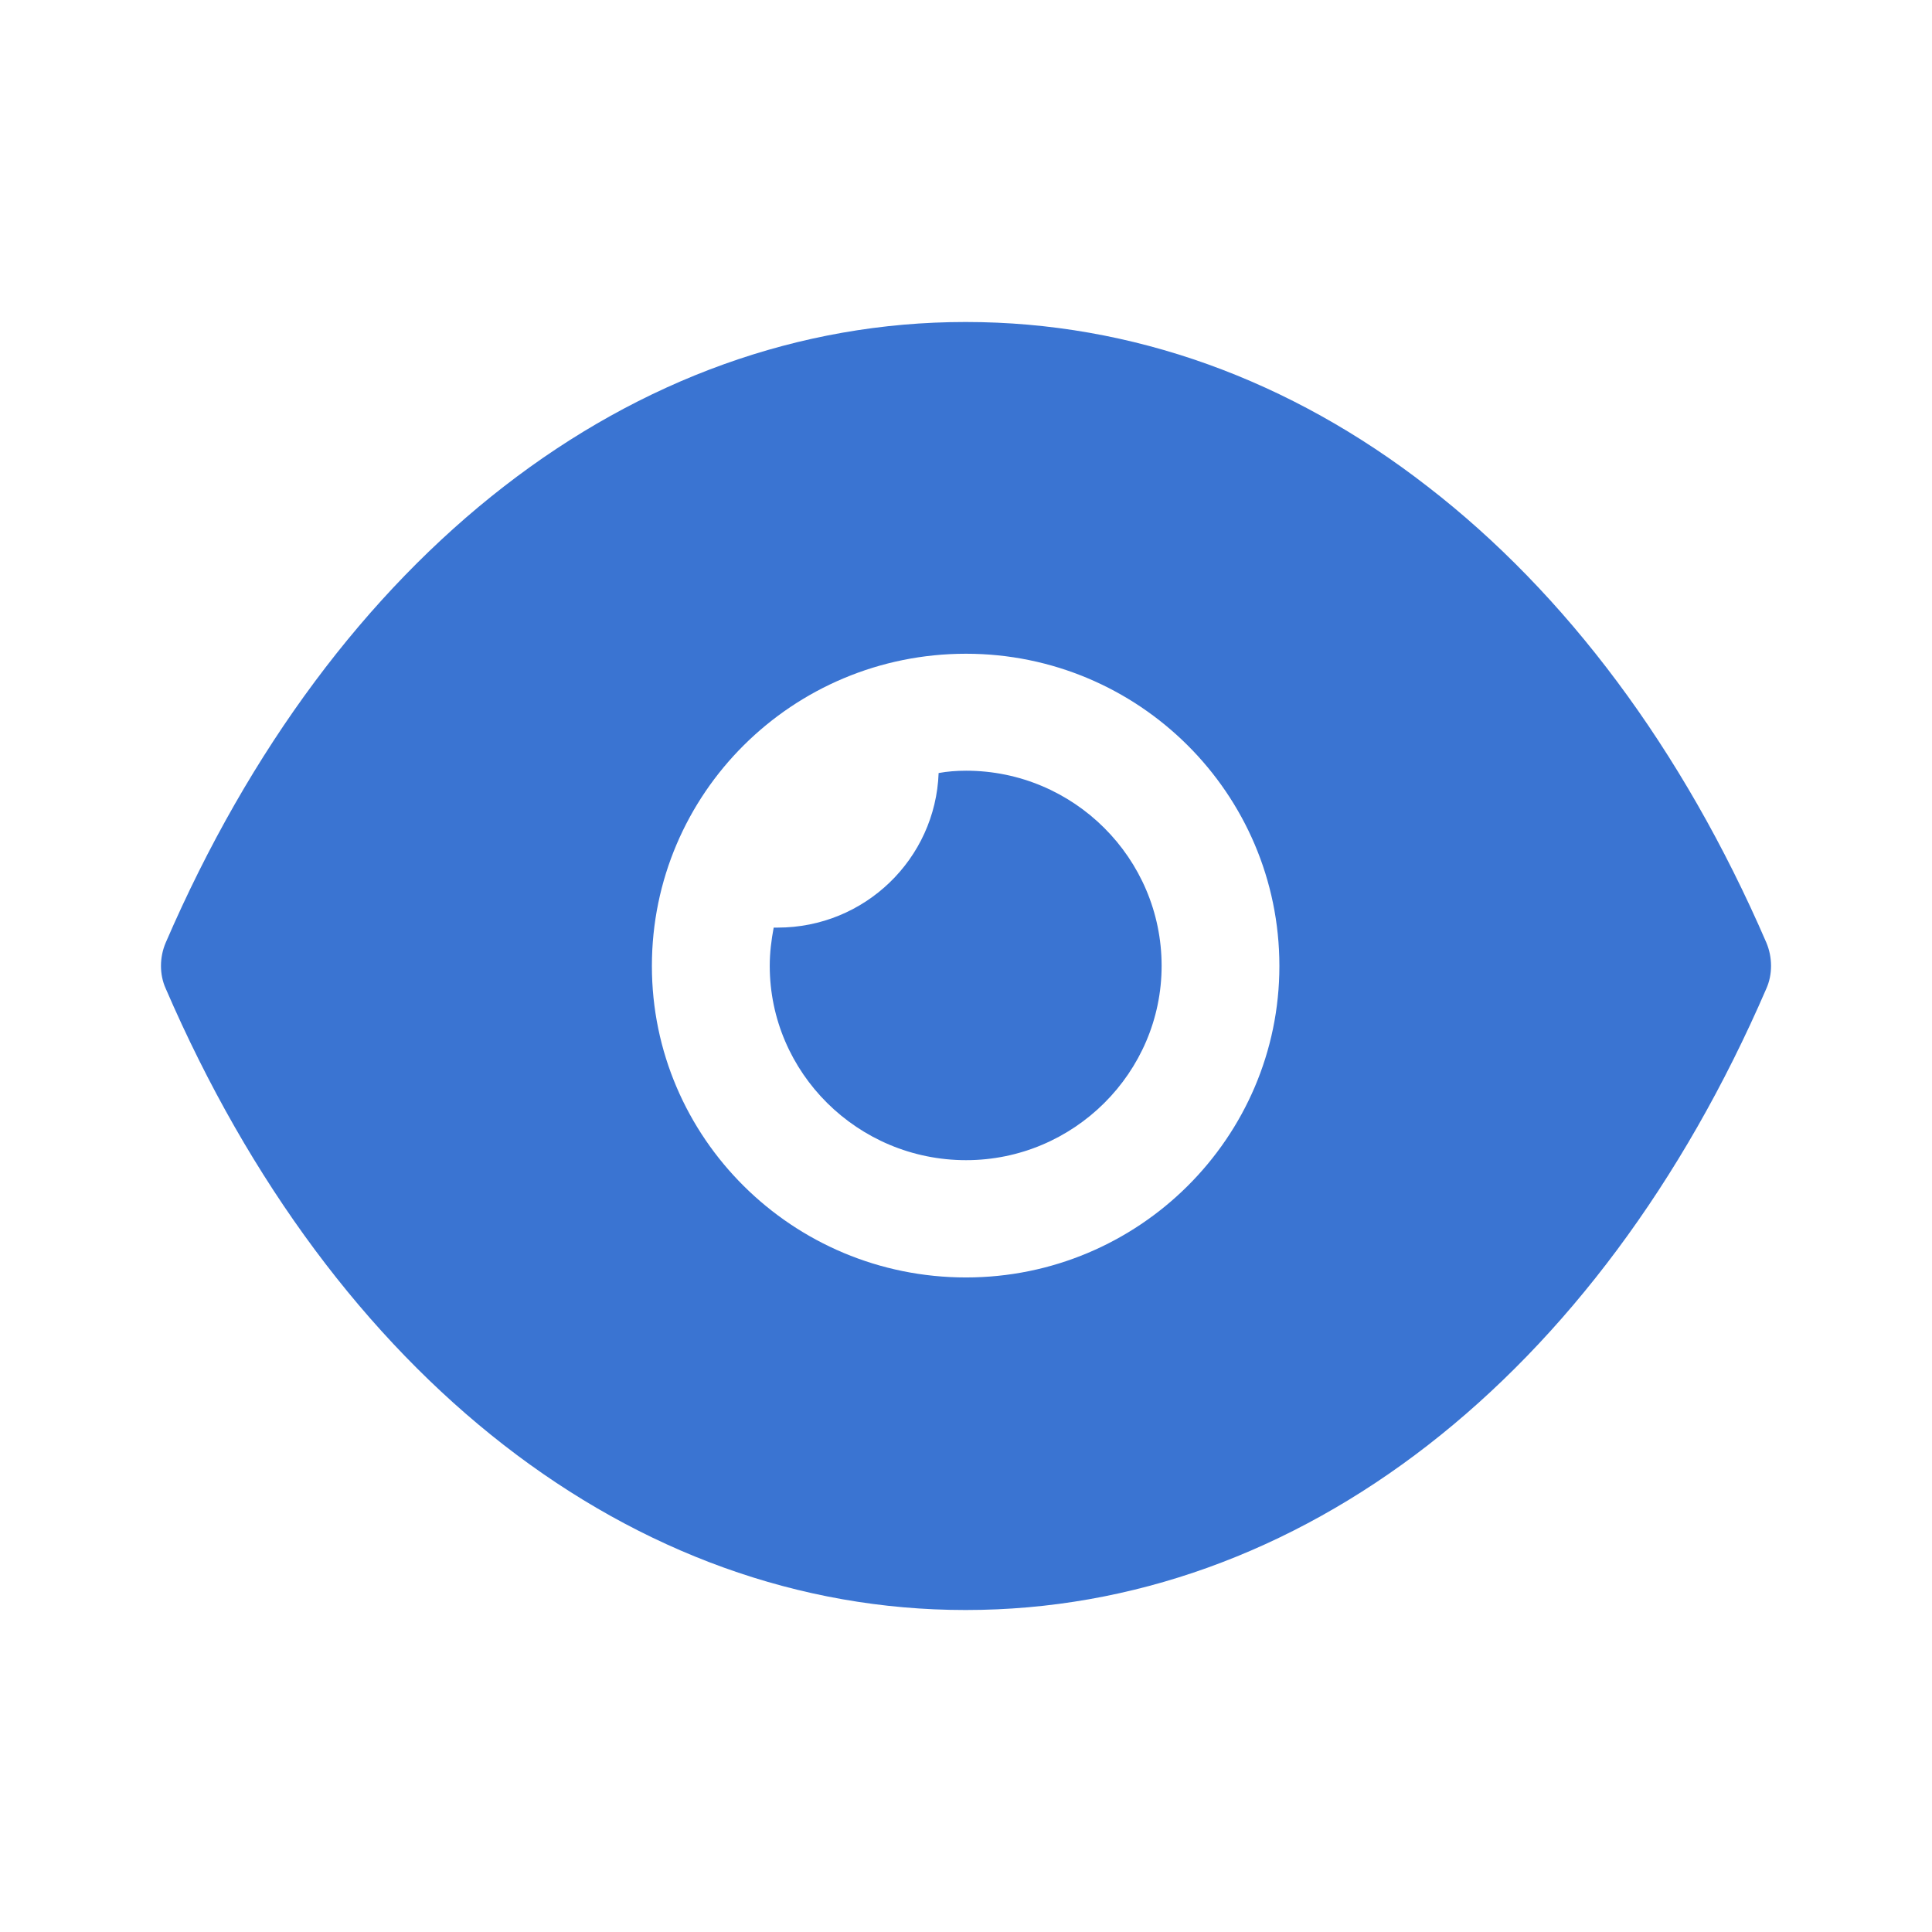
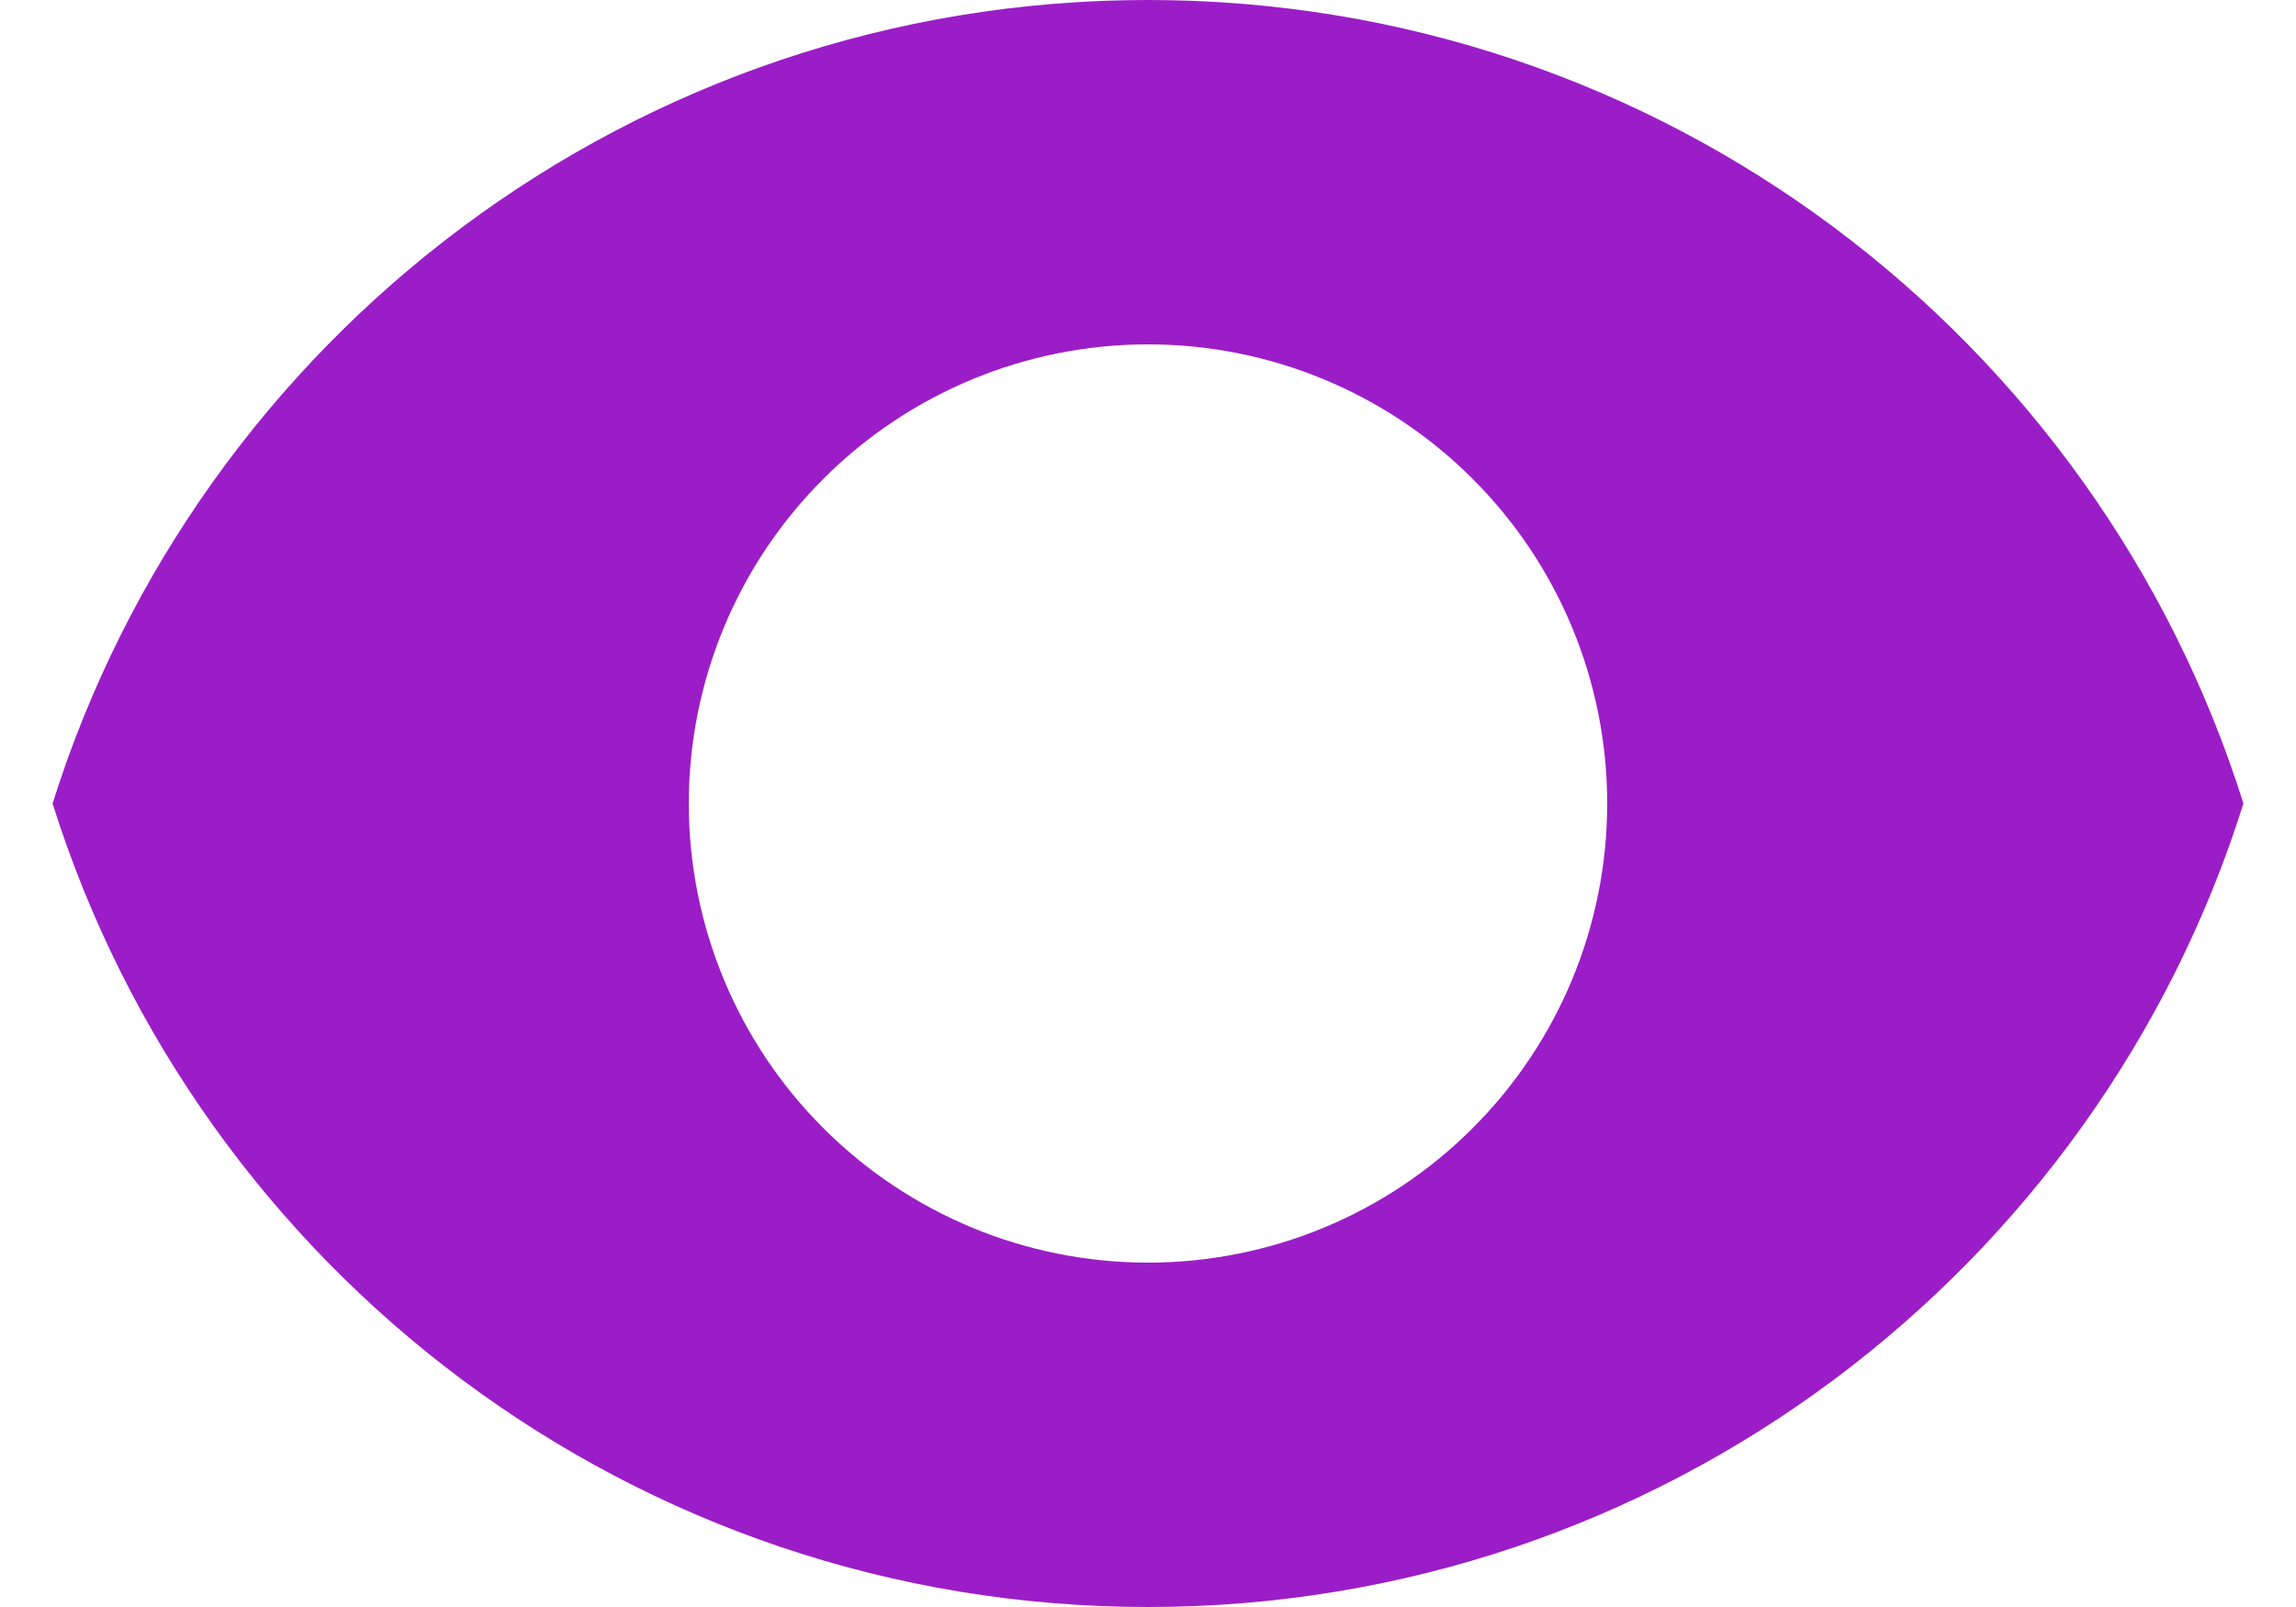
- <svg xmlns="http://www.w3.org/2000/svg" width="24" height="24" viewBox="0 0 24 24" fill="none">
-   <path fill-rule="evenodd" clip-rule="evenodd" d="M8.098 12C8.098 14.133 9.844 15.869 12 15.869C14.146 15.869 15.893 14.133 15.893 12C15.893 9.857 14.146 8.121 12 8.121C9.844 8.121 8.098 9.857 8.098 12ZM17.737 6.046C19.444 7.365 20.898 9.295 21.942 11.709C22.02 11.893 22.02 12.107 21.942 12.281C19.854 17.11 16.137 20 12 20H11.99C7.863 20 4.146 17.11 2.059 12.281C1.98 12.107 1.98 11.893 2.059 11.709C4.146 6.88 7.863 4 11.99 4H12C14.068 4 16.029 4.718 17.737 6.046ZM12.001 14.412C13.338 14.412 14.43 13.326 14.43 11.998C14.43 10.66 13.338 9.574 12.001 9.574C11.884 9.574 11.767 9.583 11.66 9.603C11.621 10.669 10.743 11.523 9.66 11.523H9.611C9.582 11.678 9.562 11.833 9.562 11.998C9.562 13.326 10.655 14.412 12.001 14.412Z" fill="#3A74D2" />
+ <svg xmlns="http://www.w3.org/2000/svg" width="20" height="14" viewBox="0 0 20 14" fill="none">
+   <path fill-rule="evenodd" clip-rule="evenodd" d="M0.458 7C1.732 2.943 5.522 0 10 0C14.478 0 18.268 2.943 19.542 7C18.268 11.057 14.478 14 10 14C5.522 14 1.732 11.057 0.458 7ZM14 7C14 8.061 13.579 9.078 12.828 9.828C12.078 10.579 11.061 11 10 11C8.939 11 7.922 10.579 7.172 9.828C6.421 9.078 6 8.061 6 7C6 5.939 6.421 4.922 7.172 4.172C7.922 3.421 8.939 3 10 3C11.061 3 12.078 3.421 12.828 4.172C13.579 4.922 14 5.939 14 7Z" fill="#9B1DC8" />
</svg>
